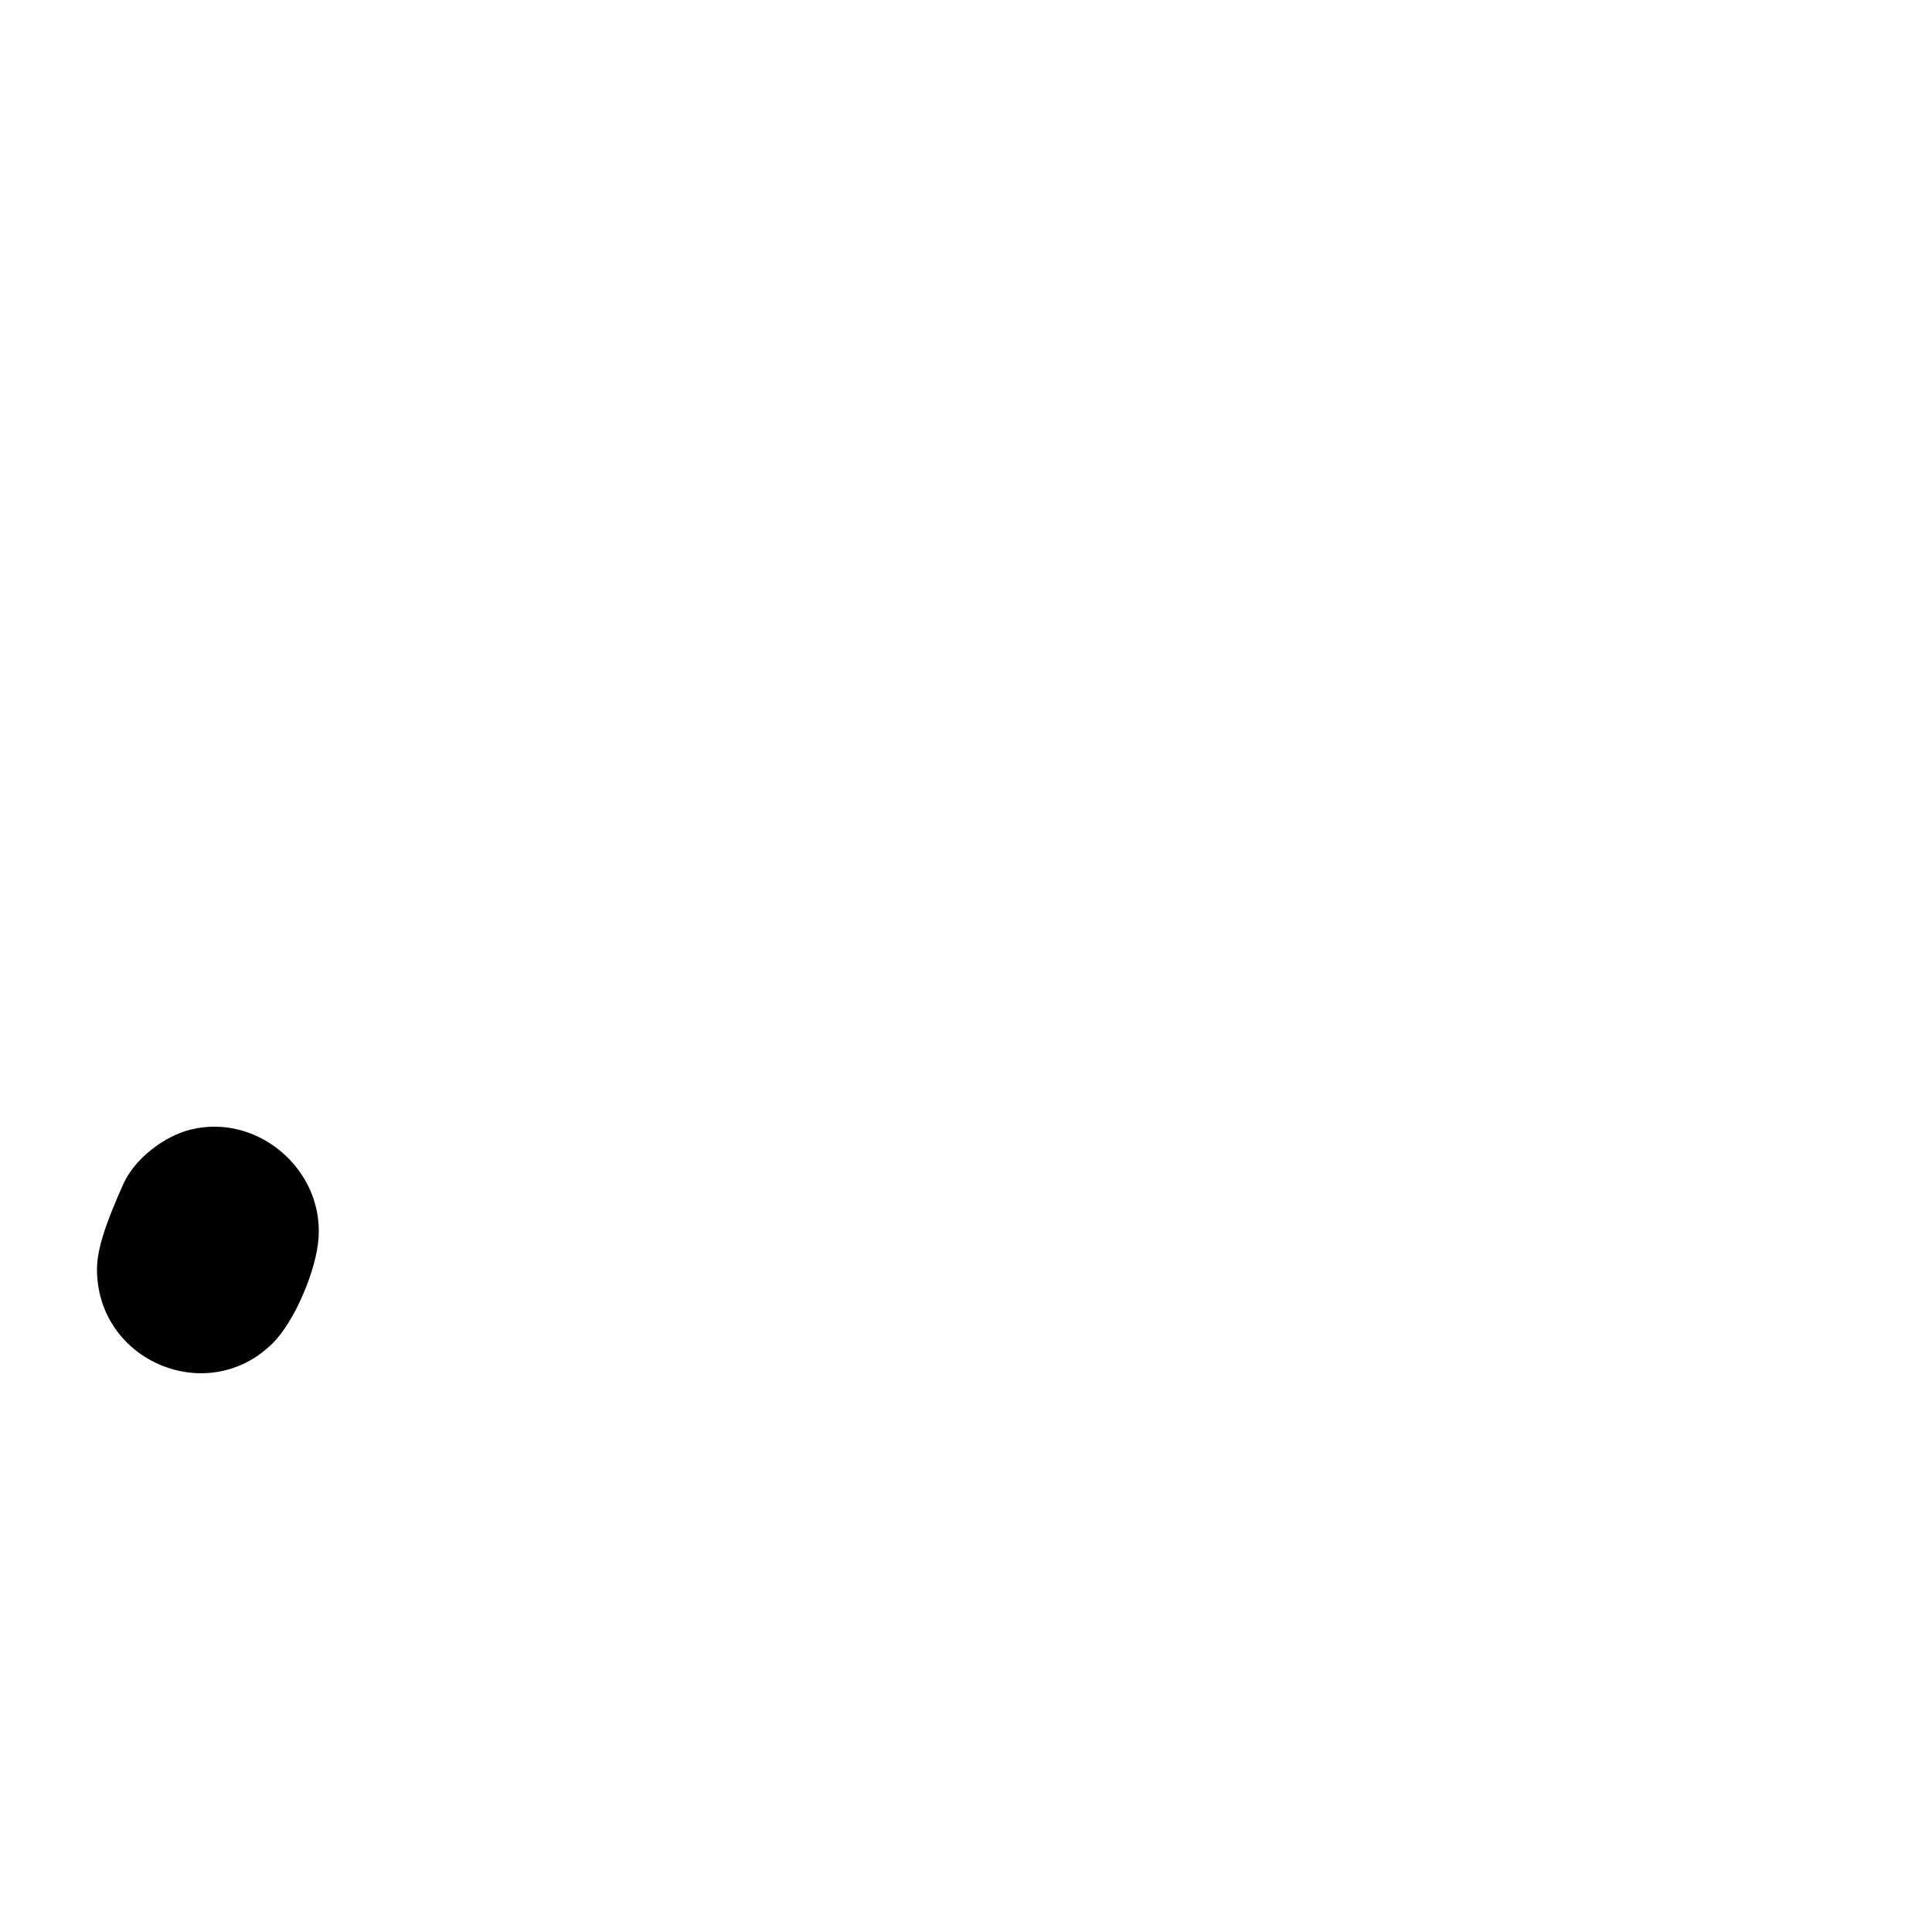
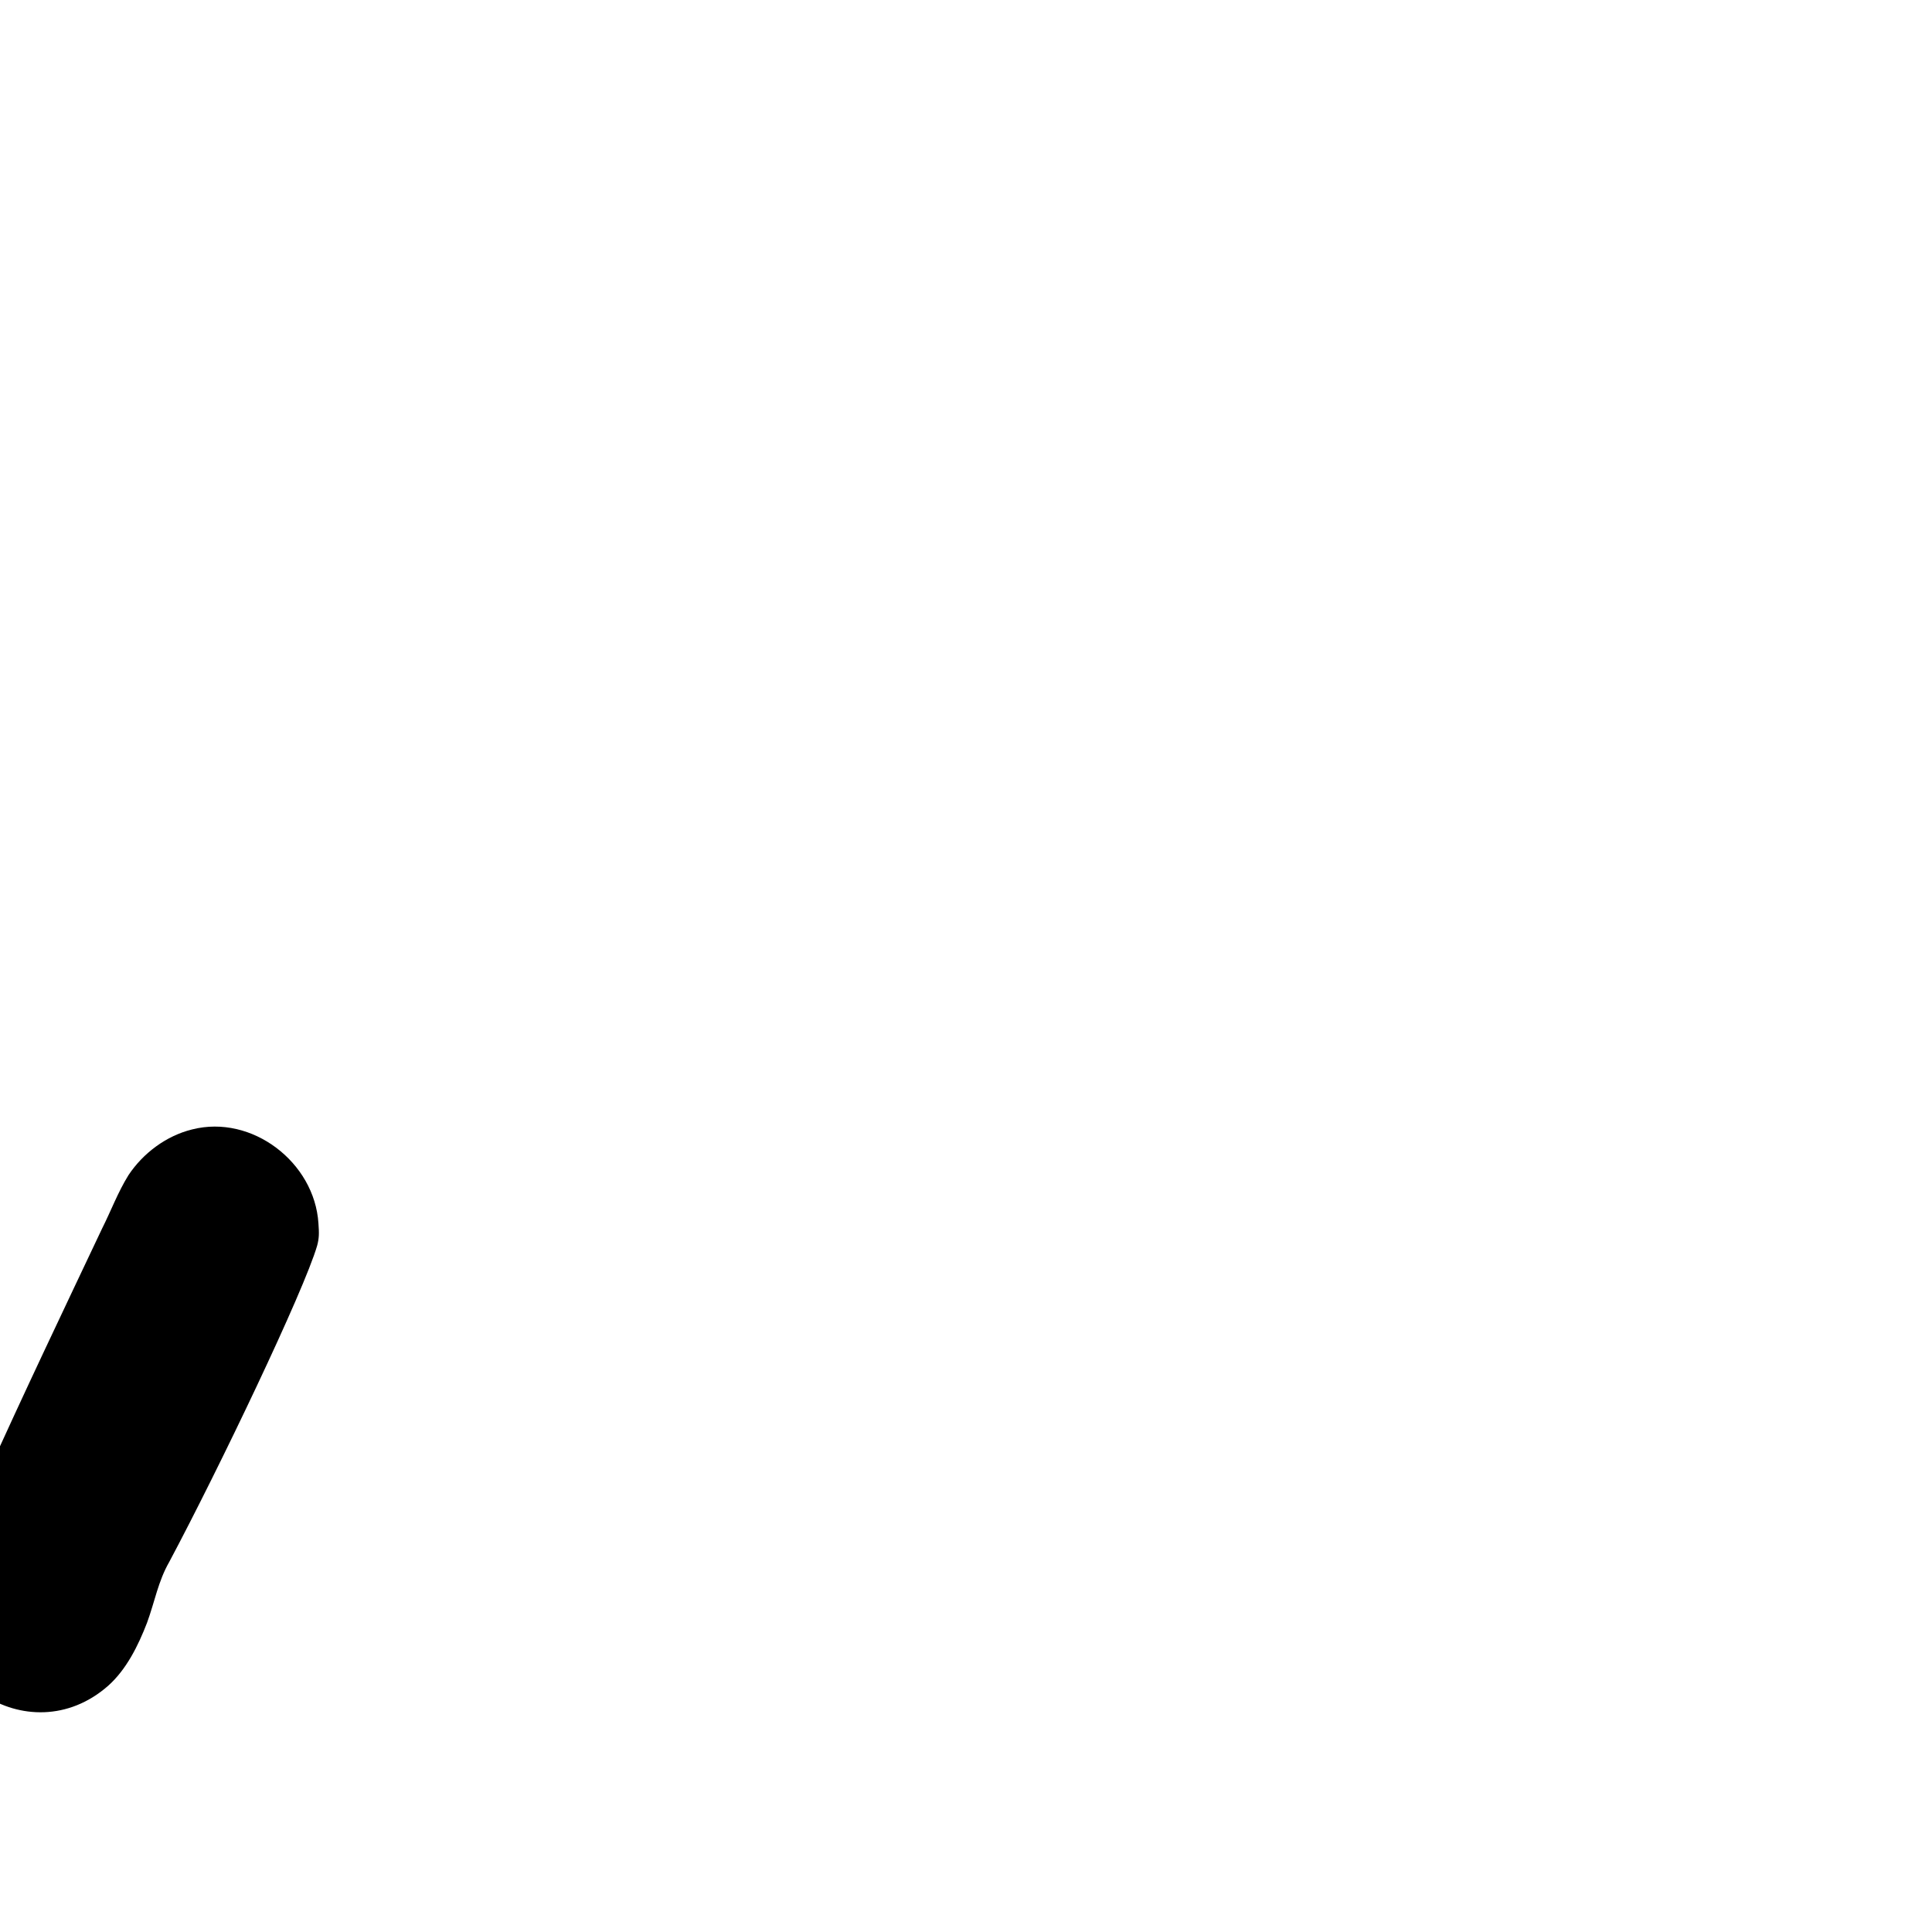
- <svg xmlns="http://www.w3.org/2000/svg" viewBox="0 0 1000 1000" width="1000" height="1000">
-   <path fill="#000" d="M99 584.6C84.7 588 69.6 600.1 64 612.5C54.2 634.2 50.3 646.9 50.2 656.7C50 704.6 107.6 728.8 141.3 695.1C152.4 684 163.8 657.6 164.9 640.5C167.2 605.1 133.2 576.3 99 584.6Z" />
+ <svg xmlns="http://www.w3.org/2000/svg" id="Layer_1" version="1.1" viewBox="0 0 1000 1000">
+   <path d="M99.289,584.633c-13.273,3.295-25.209,12.236-32.756,23.57-5.571,8.965-8.988,18.36-13.736,27.774-19.177,40.55-41.213,86.635-60.053,128.633-3.976,9.481-8.617,17.439-13.048,26.554-3.776,8.014-7.137,16.548-9.681,25.021-16.253,51.335,44.752,92.557,85.949,56.385,9.43-8.406,15.536-20.688,20.136-32.619,4.059-11.11,5.749-21.449,11.482-31.463,25.59-48.016,69.765-140.294,76.572-163.741,1.025-3.858,1.058-6.334.668-11.549-2.009-31.597-34.415-56.482-65.339-48.613l-.193.047Z" />
</svg>
